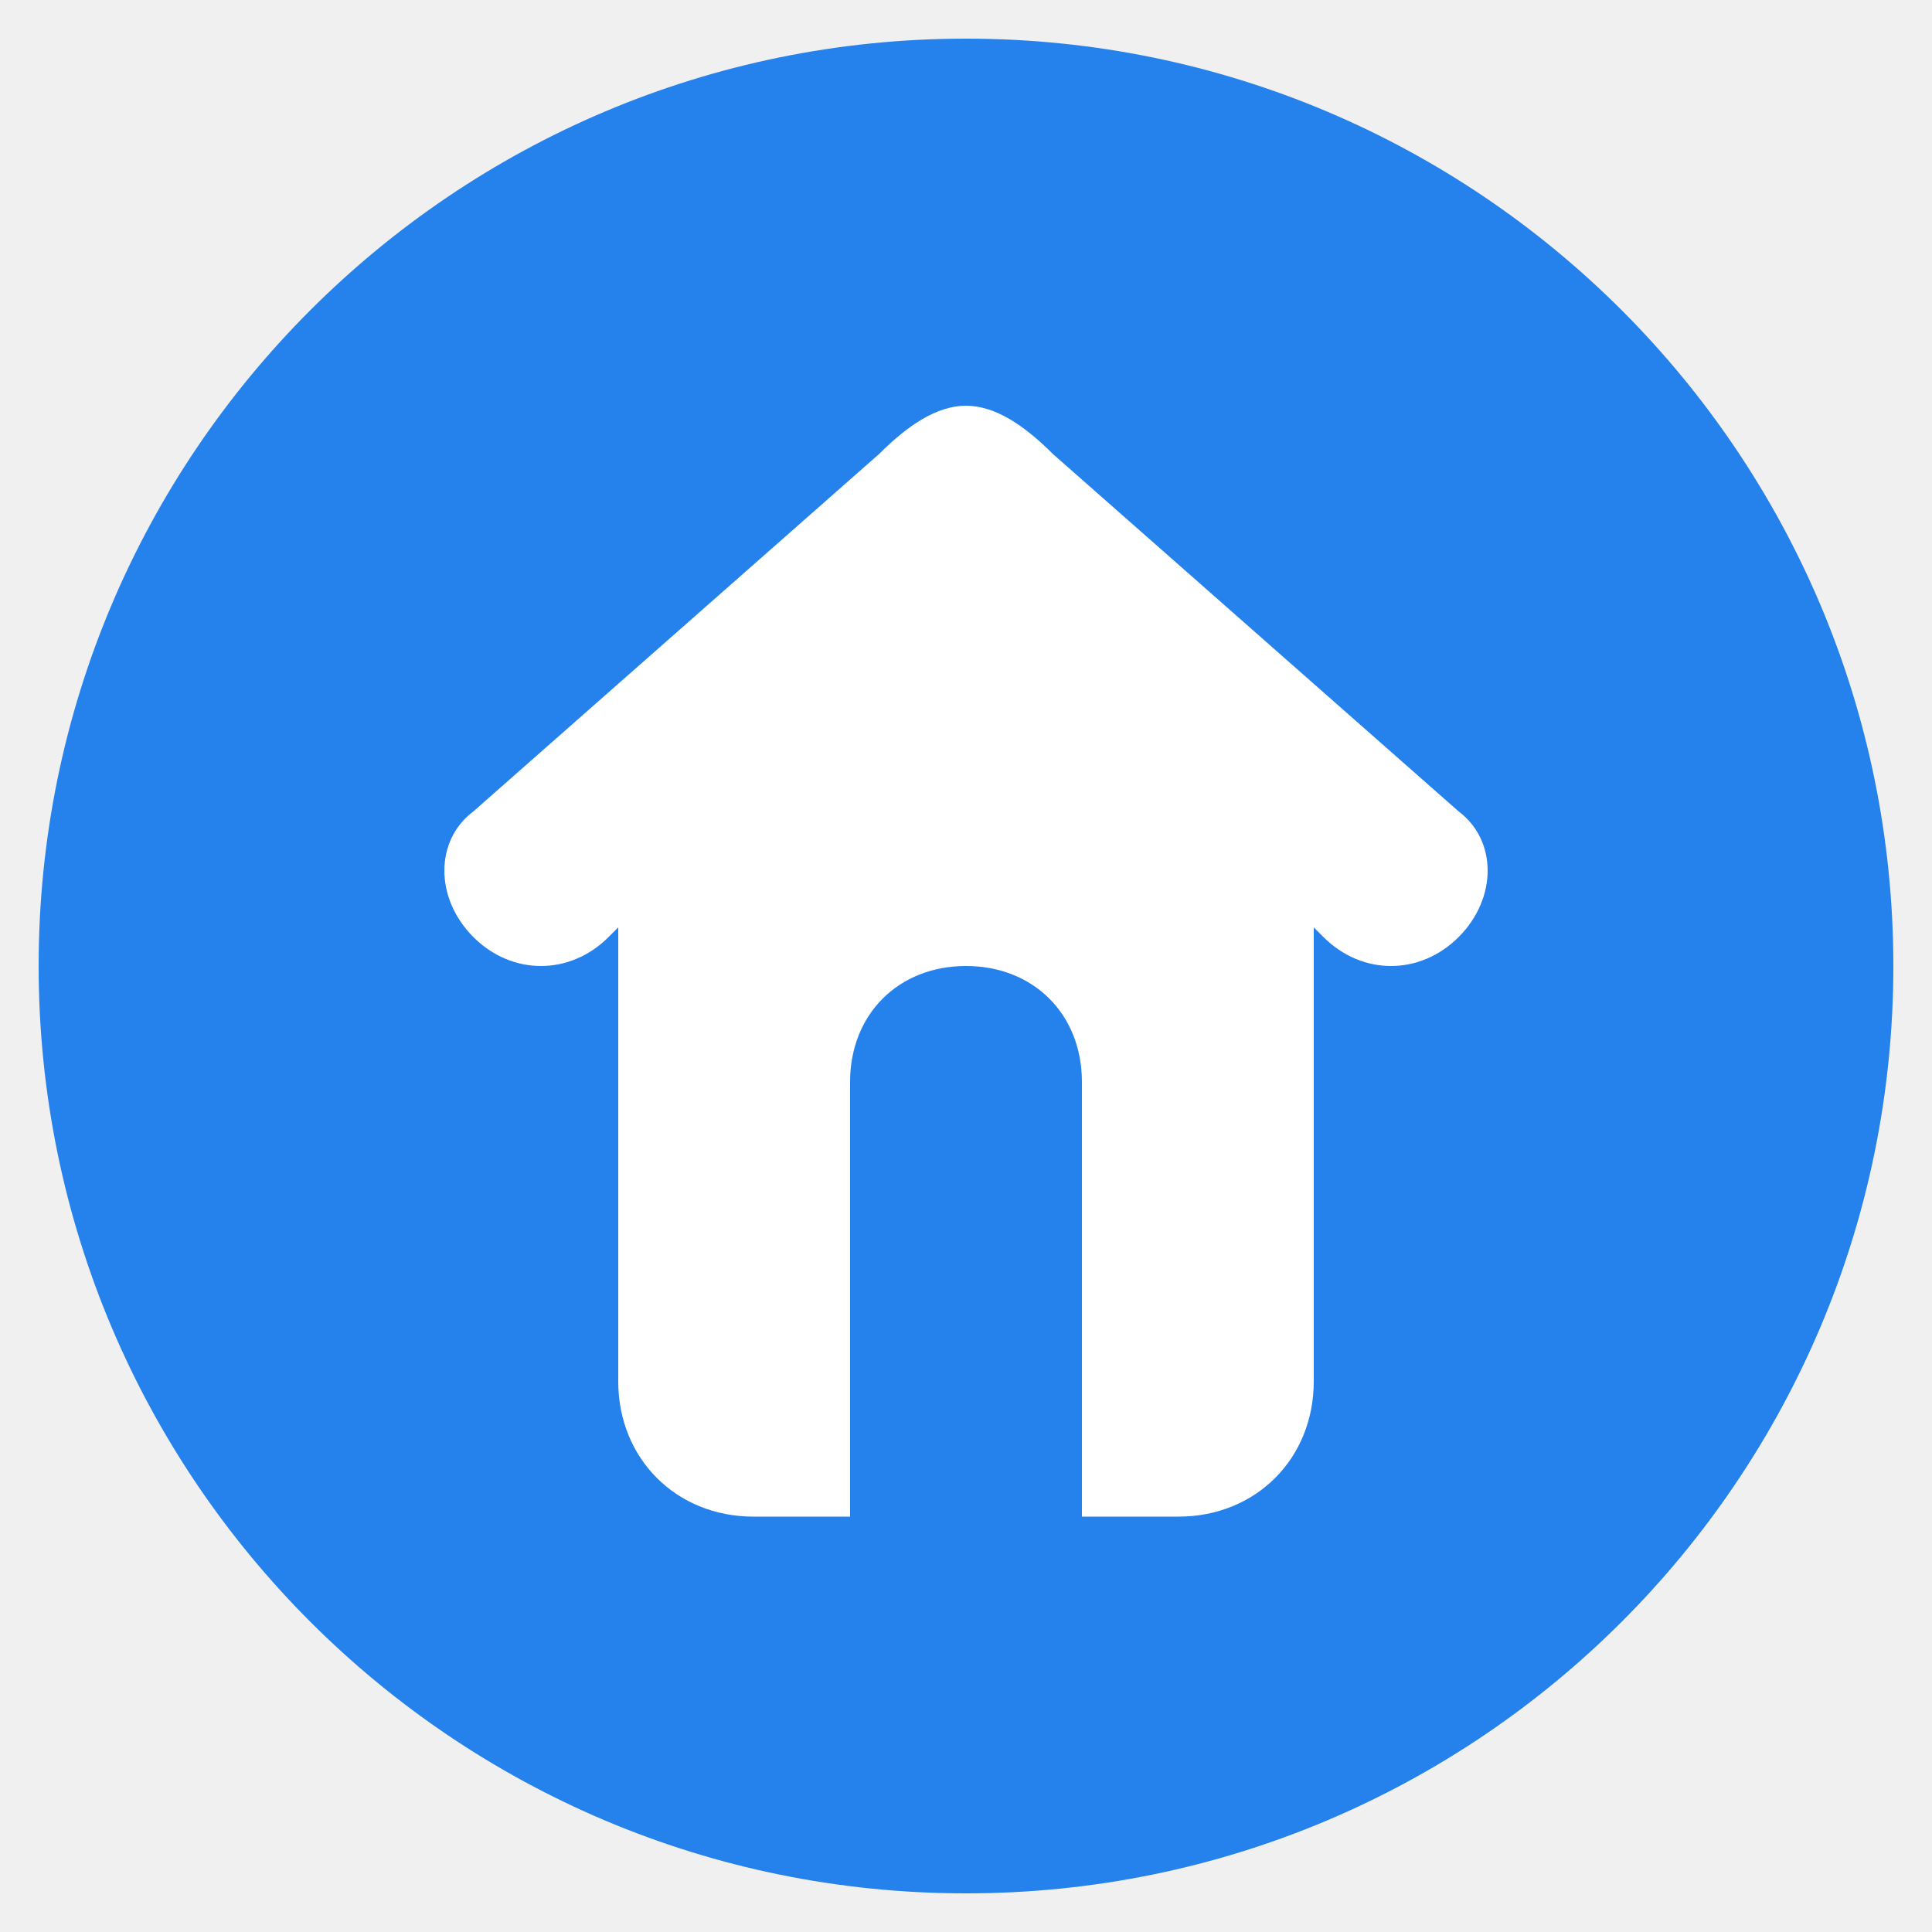
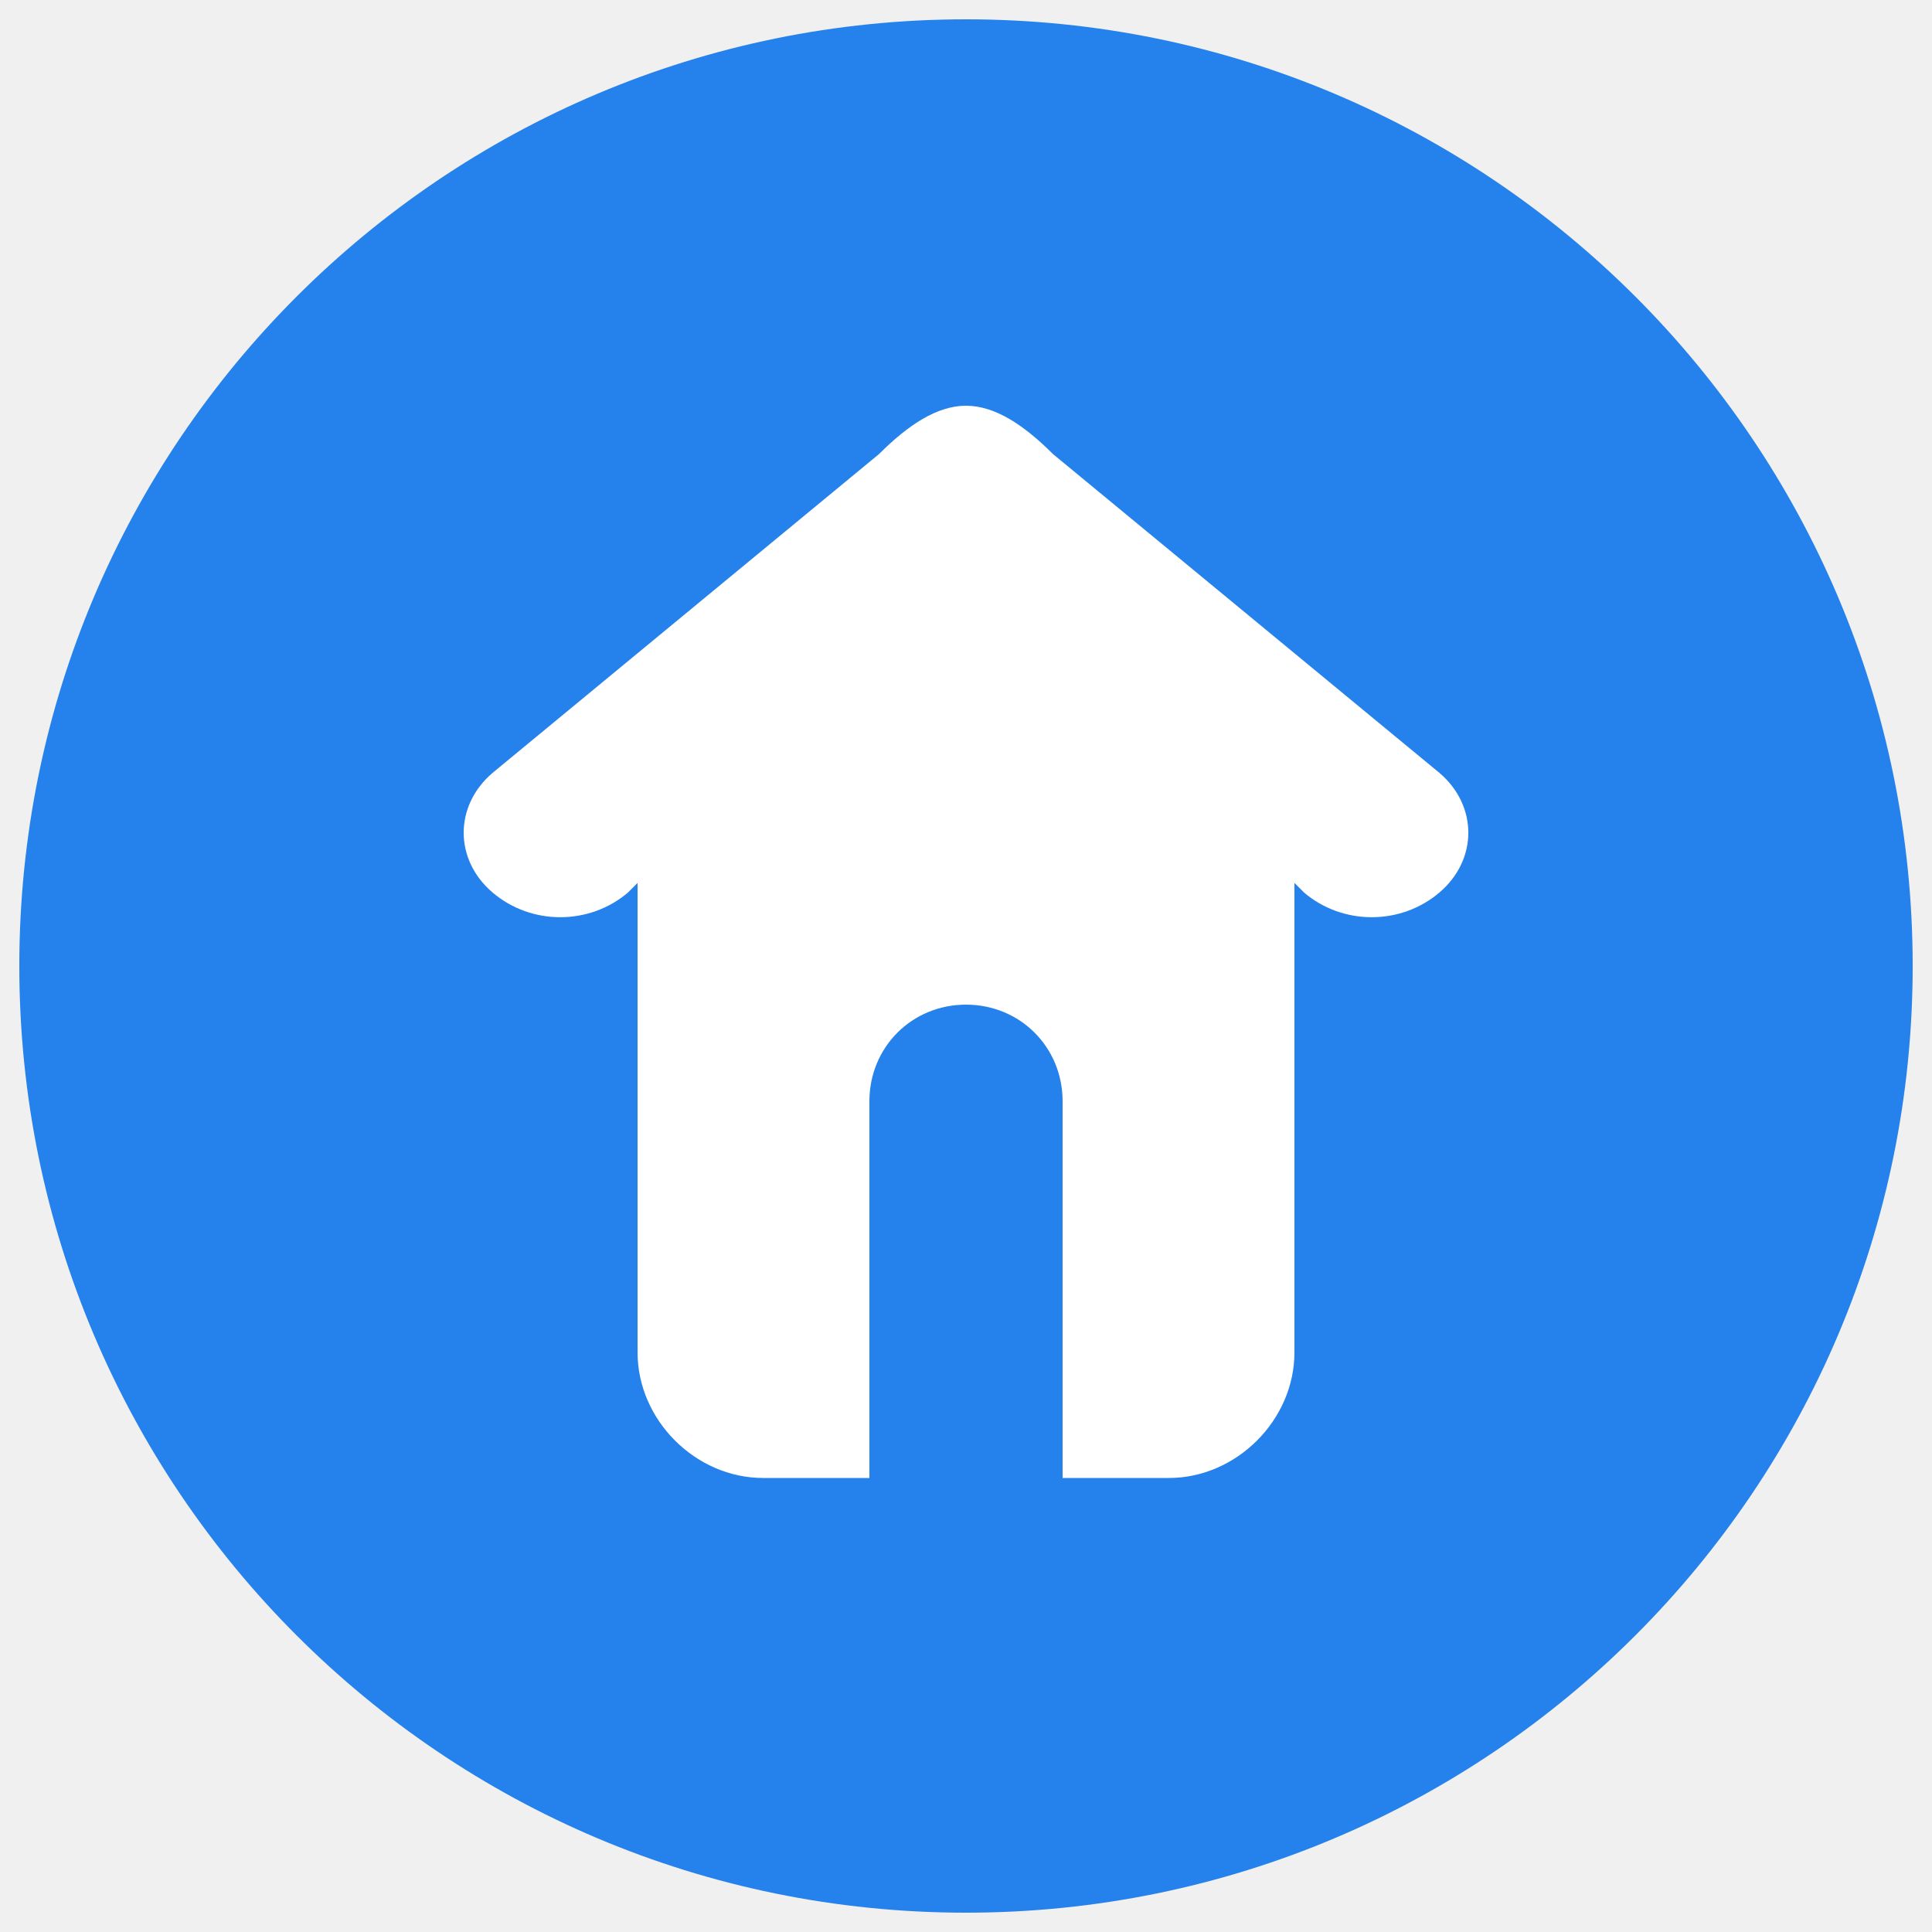
- <svg xmlns="http://www.w3.org/2000/svg" viewBox="0 0 200 200" fill="none">
-   <circle cx="100" cy="100" r="96" fill="#2581EB" />
-   <path d="     M 100,42      C 103,42 106,44 109,47      L 151,84      C 155,87 155,93 151,97      C 147,101 141,101 137,97      L 136,96     V 143      C 136,151 130,157 122,157      H 112     V 112      C 112,105 107,100 100,100      C 93,100 88,105 88,112      V 157      H 78      C 70,157 64,151 64,143      V 96      L 63,97      C 59,101 53,101 49,97      C 45,93 45,87 49,84      L 91,47      C 94,44 97,42 100,42      Z   " fill="#FFFFFF" />
+ <svg xmlns="http://www.w3.org/2000/svg" viewBox="0 0 100 100" fill="none">
+   <circle cx="50" cy="50" r="49" fill="#2581EB" />
+   <path d="M 50 21        C 51.5 21 53 22 54.5 23.5        L 74.5 40        C 76.5 41.7 76.5 44.5 74.5 46.2        C 72.5 47.9 69.5 47.9 67.5 46.2        L 67 45.7        V 70        C 67 73.5 64 76.5 60.5 76.5        H 55        V 57        C 55 54.2 52.8 52 50 52        C 47.2 52 45 54.2 45 57        V 76.5        H 39.5        C 36 76.5 33 73.5 33 70        V 45.7        L 32.5 46.2        C 30.5 47.9 27.5 47.9 25.5 46.2        C 23.5 44.5 23.5 41.7 25.5 40        L 45.5 23.5        C 47 22 48.5 21 50 21        Z" fill="#FFFFFF" />
</svg>
